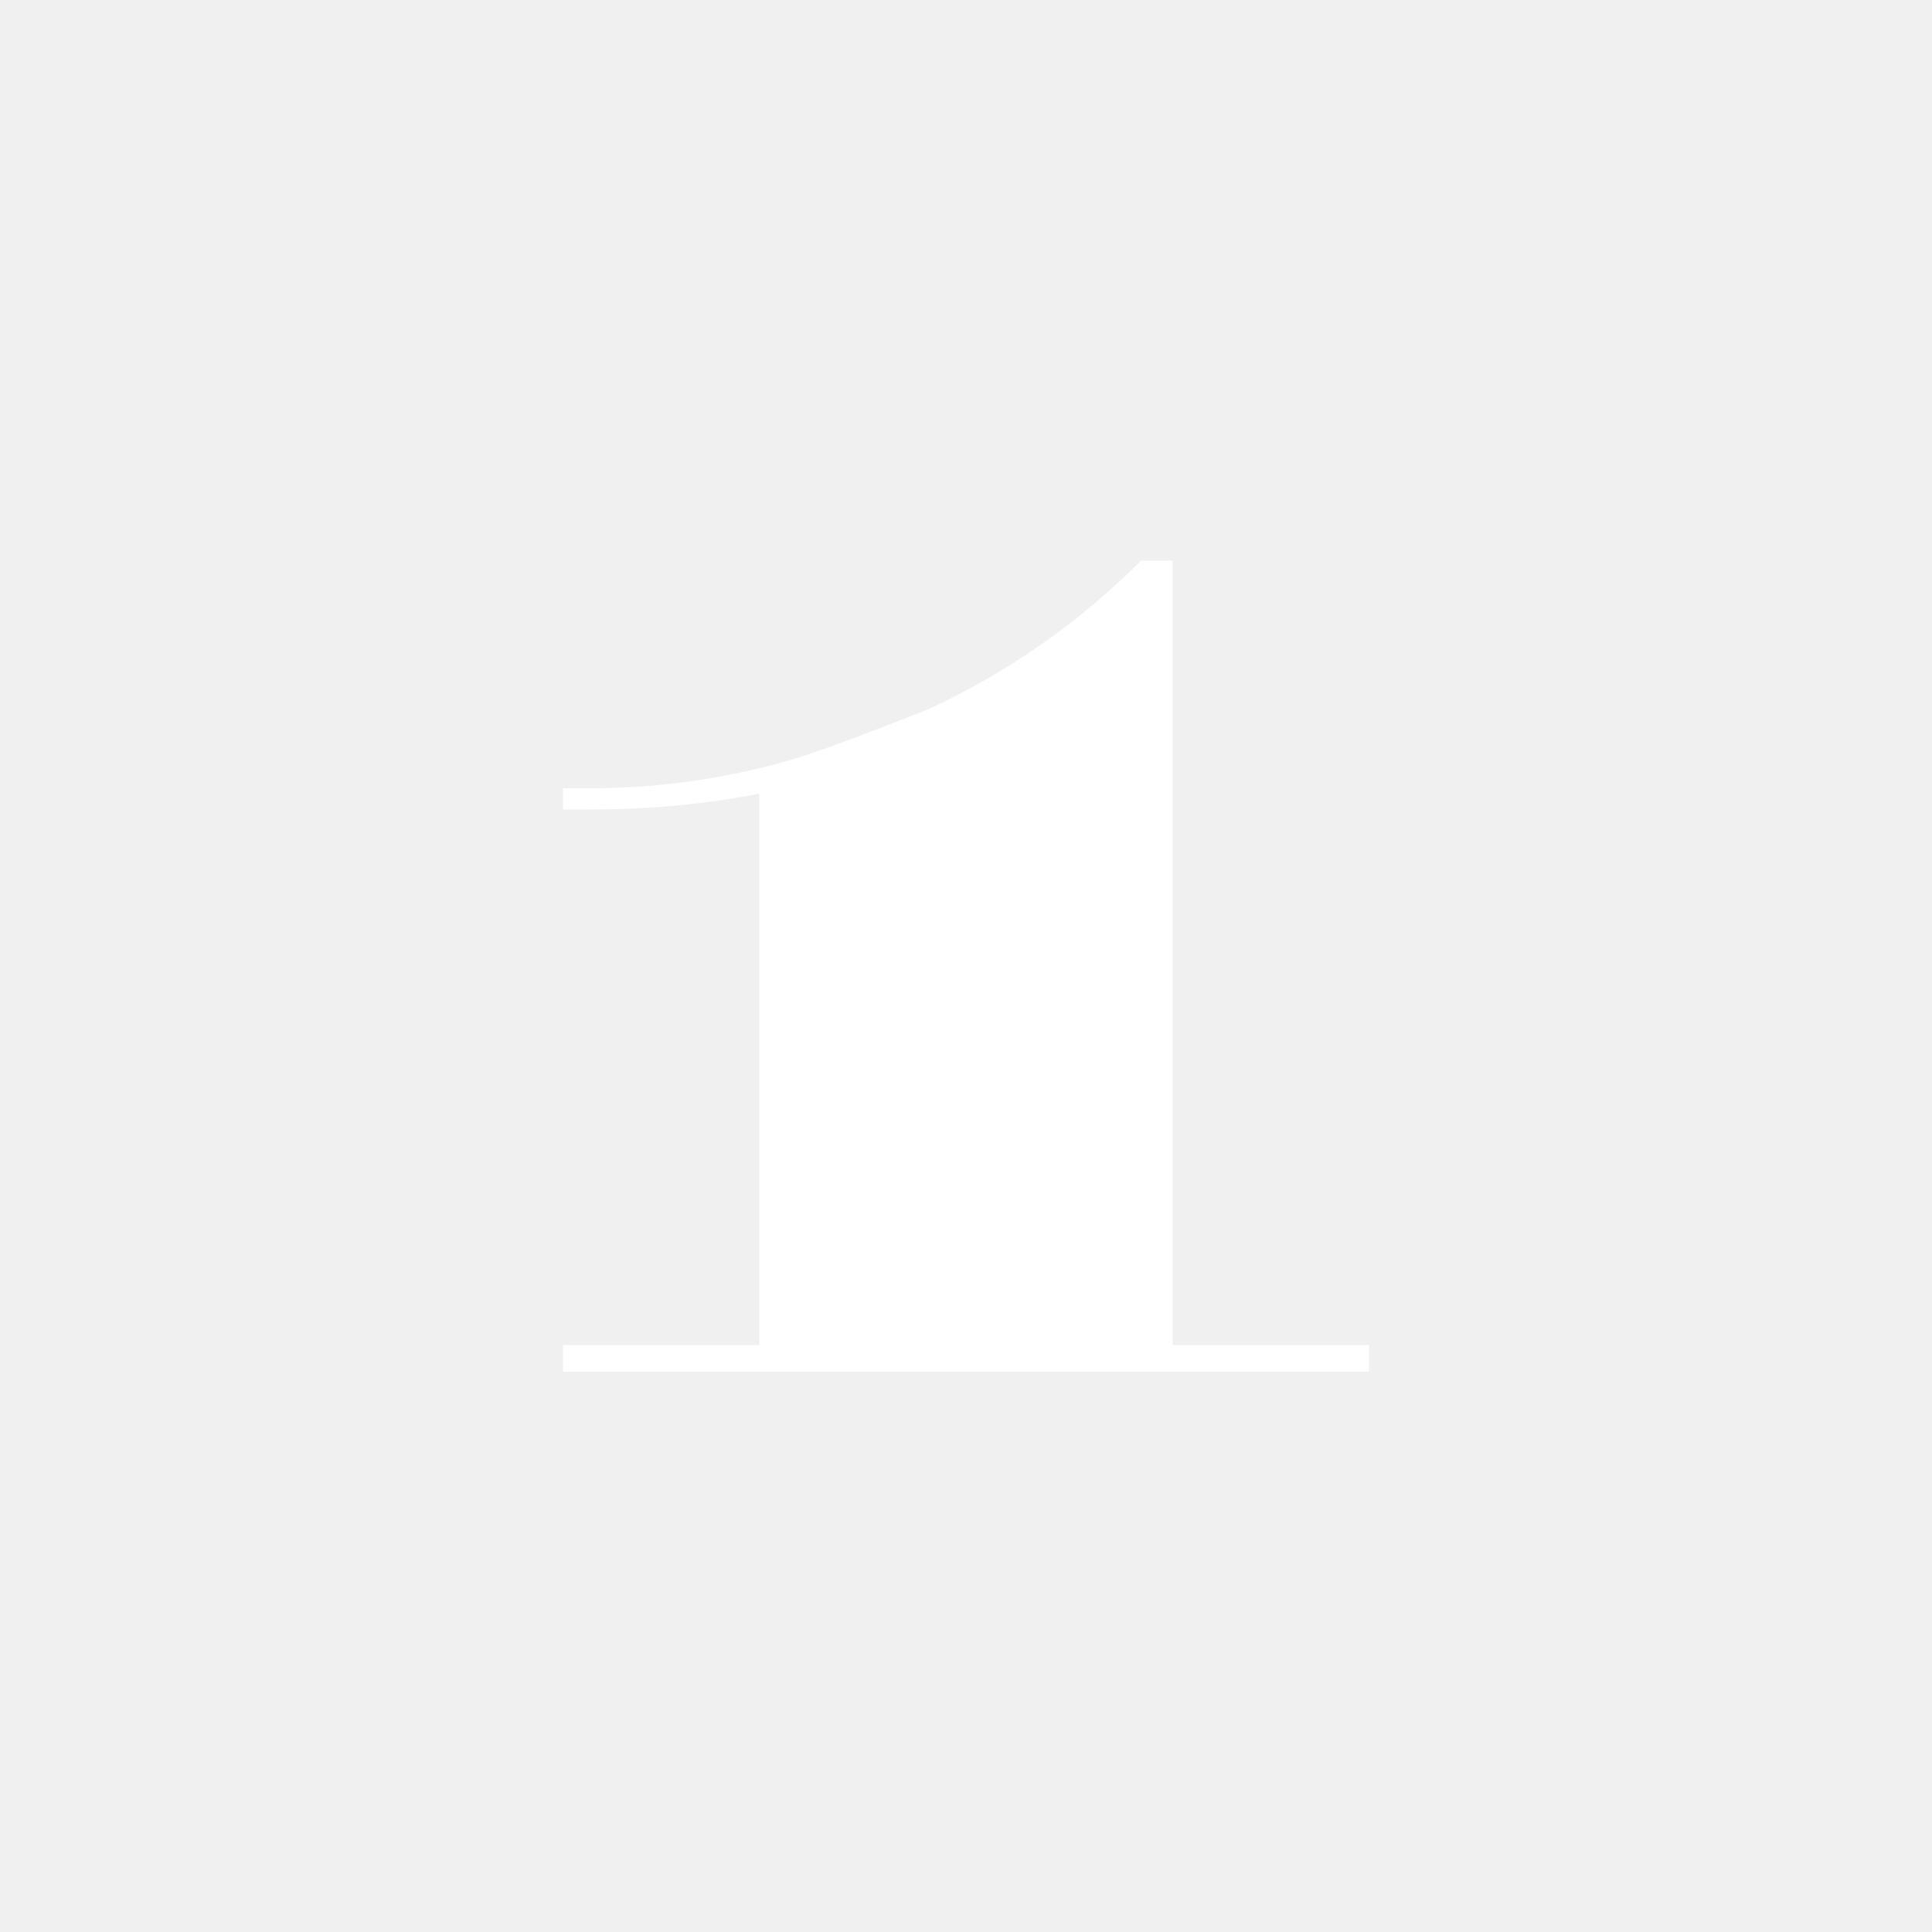
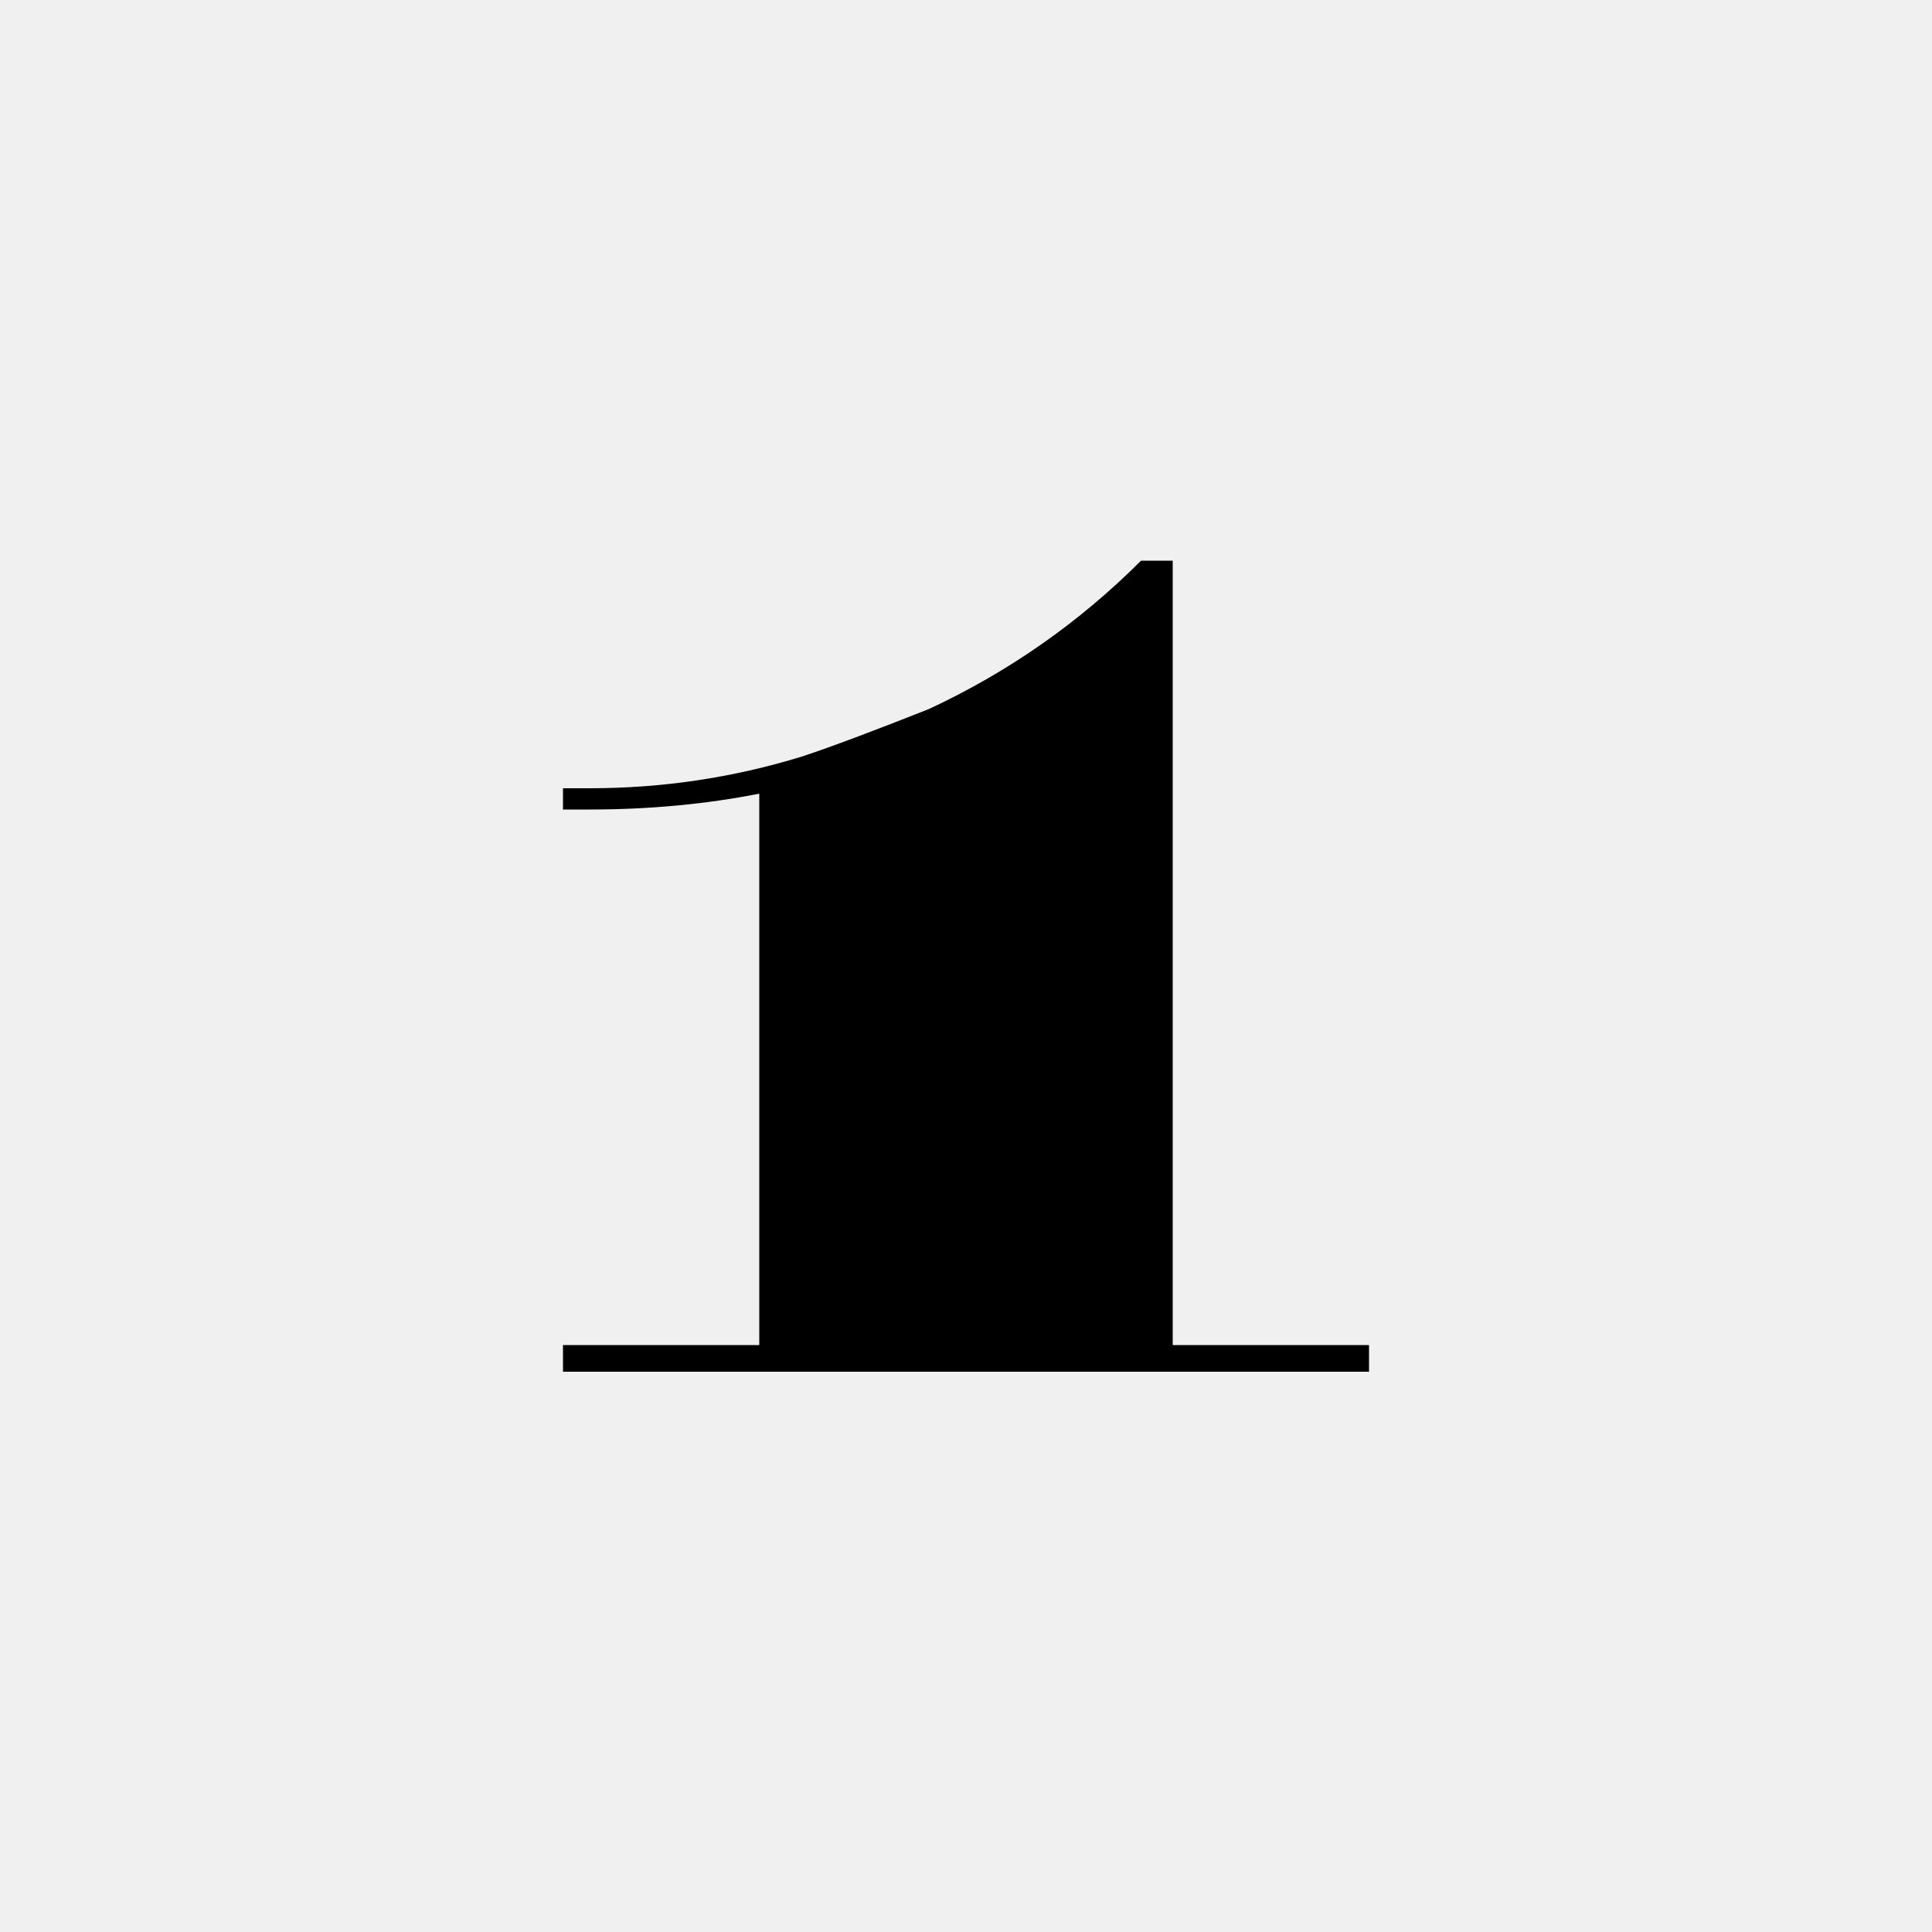
- <svg xmlns="http://www.w3.org/2000/svg" version="1.1" id="Layer_1" x="0px" y="0px" viewBox="0 0 500 500" style="enable-background:new 0 0 500 500;" xml:space="preserve">
-   <style type="text/css">
- 	.st0{fill:#FFFFFF;}
- </style>
+ <svg xmlns="http://www.w3.org/2000/svg" id="Layer_1" viewBox="0 0 500 500">
  <g id="XMLID_9_">
-     <path id="XMLID_10_" class="st0" d="M303.5,145.1v203h50.8v6.9h-50.8h-107h-50.8v-6.9h50.8V205.4c-13.7,2.7-28.4,4.1-43.9,4.1h-6.9   v-5.5h6.9c18.7,0,37-2.7,54.9-8.2c8.2-2.7,19.2-6.9,32.9-12.3c20.6-9.6,38.9-22.4,54.9-38.4H303.5z" />
+     <path id="XMLID_10_" class="st0" d="M303.5 145.1v203h50.8v6.9H145.7v-6.9h50.8V205.4c-13.7 2.7-28.4 4.1-43.9 4.1h-6.9V204h6.9c18.7 0 37-2.7 54.9-8.2 8.2-2.7 19.2-6.9 32.9-12.3 20.6-9.6 38.9-22.4 54.9-38.4h8.2z" />
  </g>
</svg>
